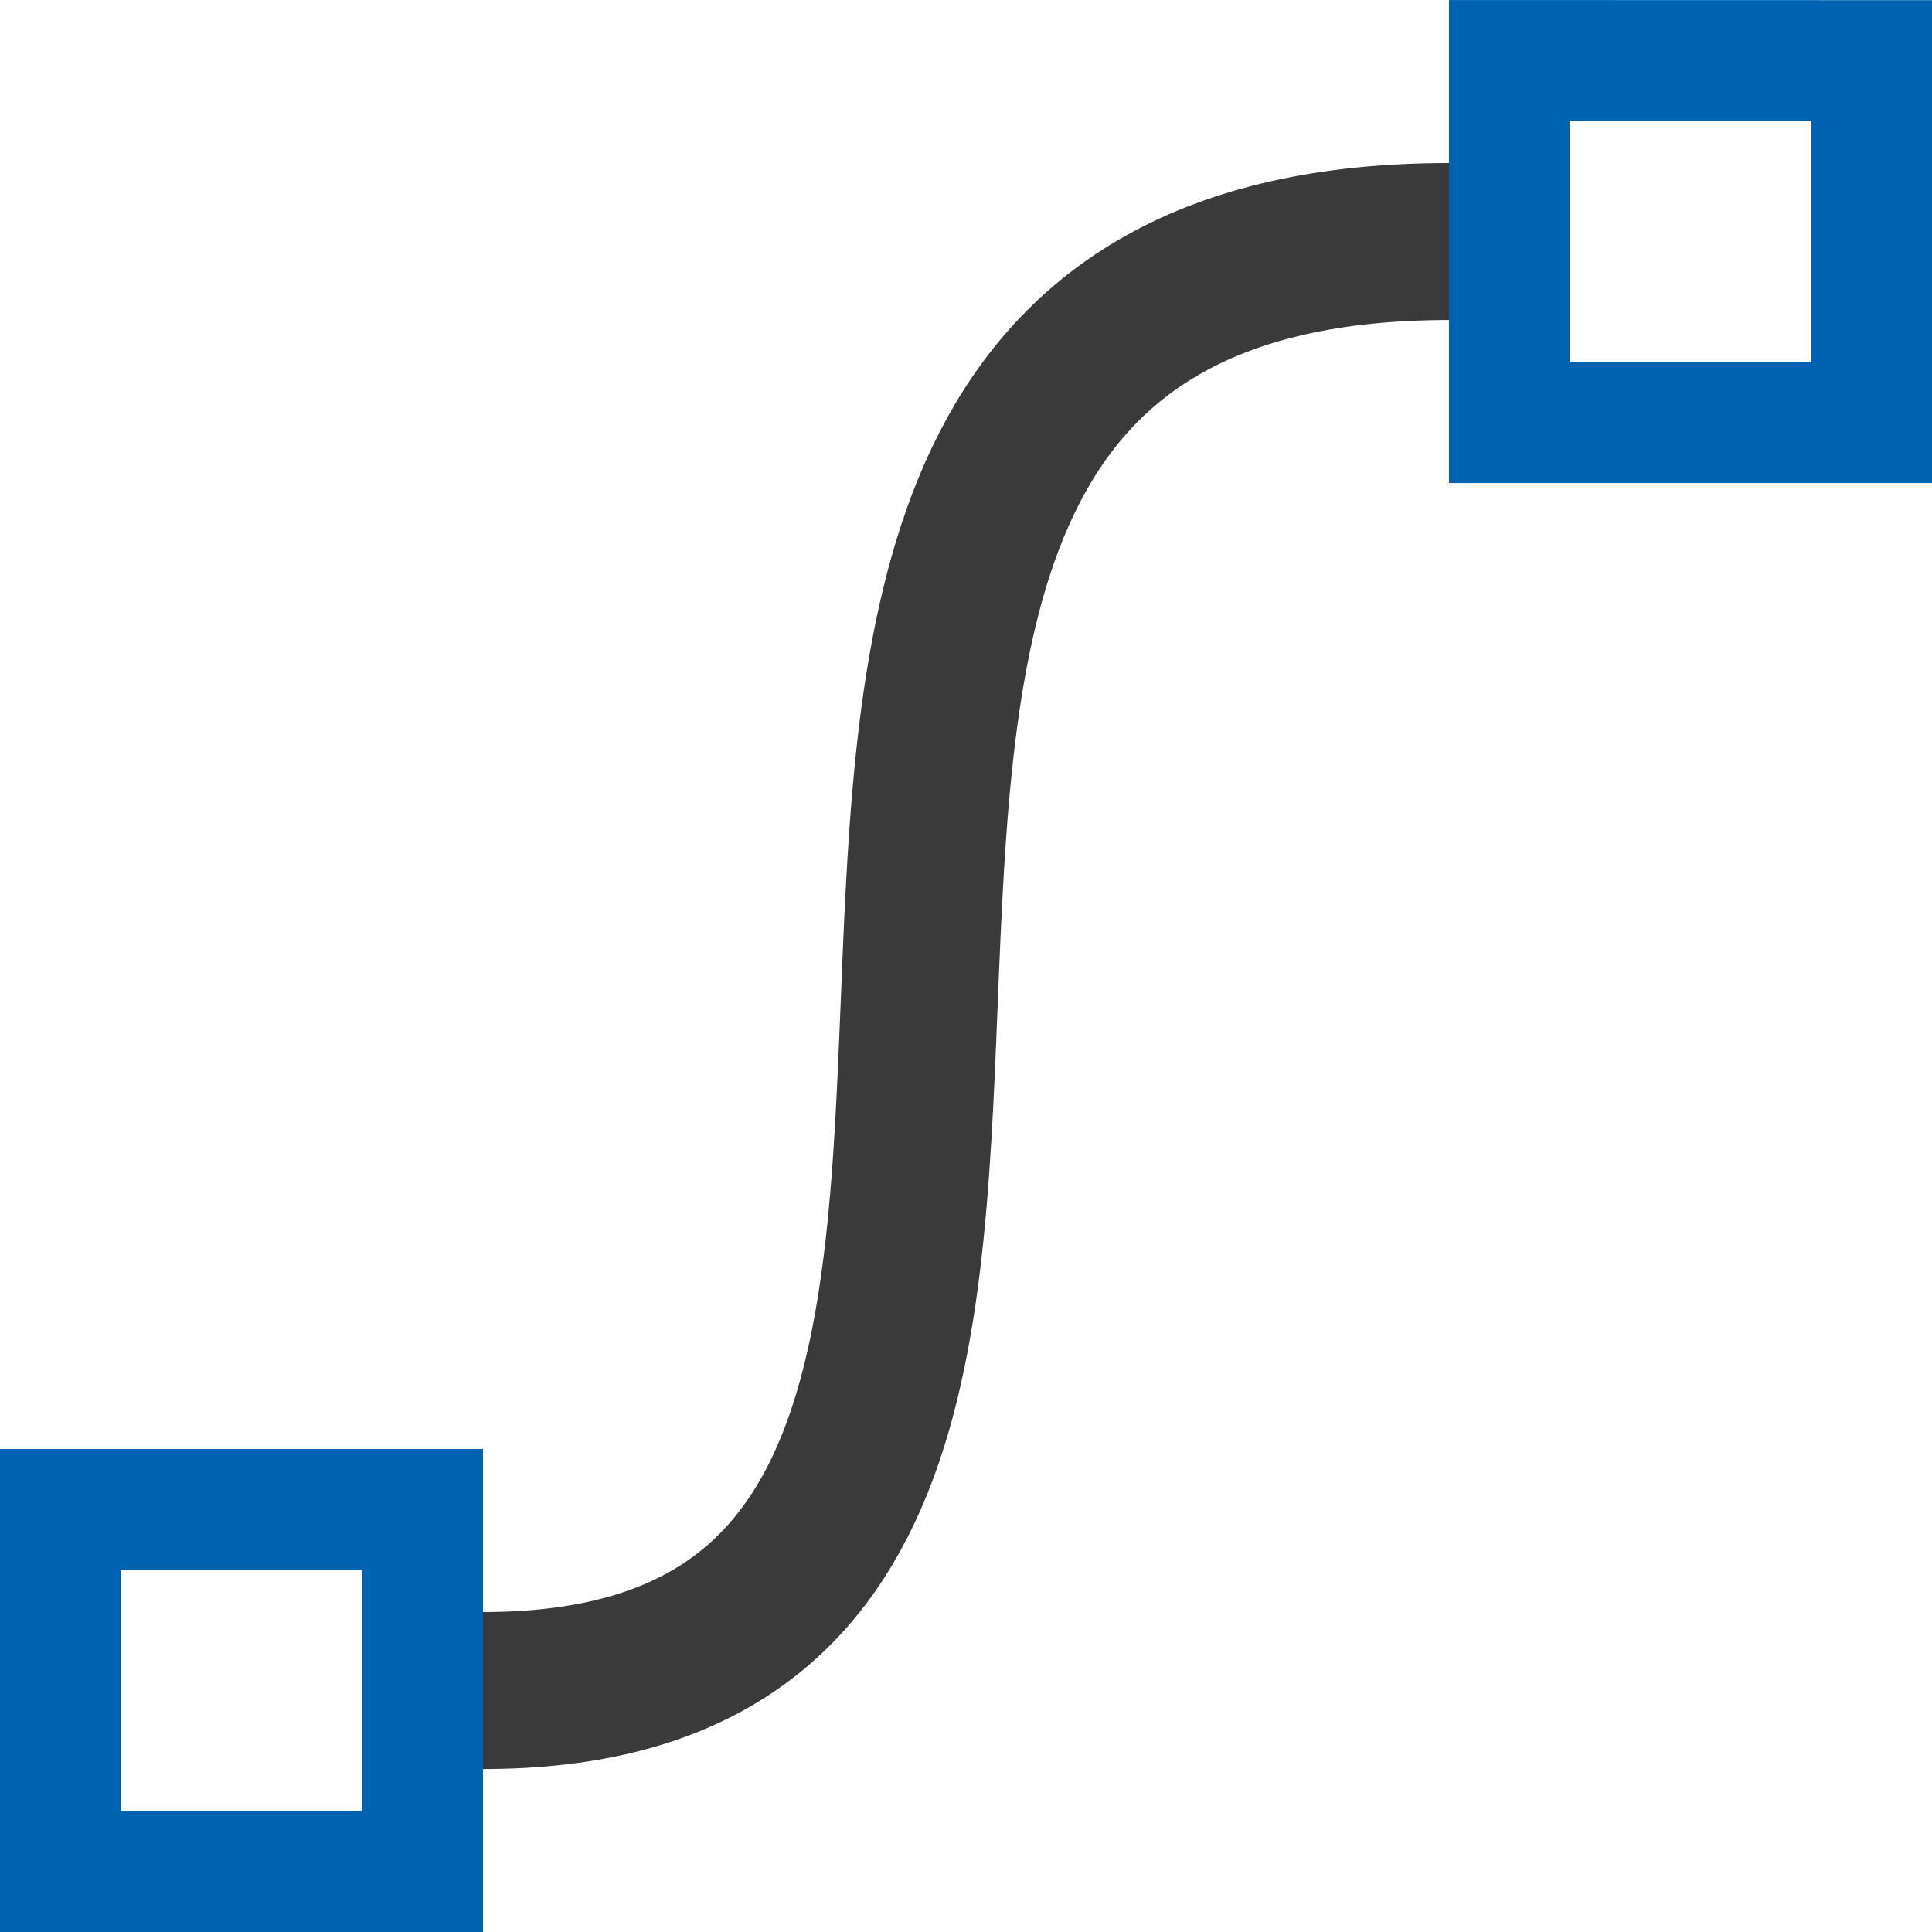
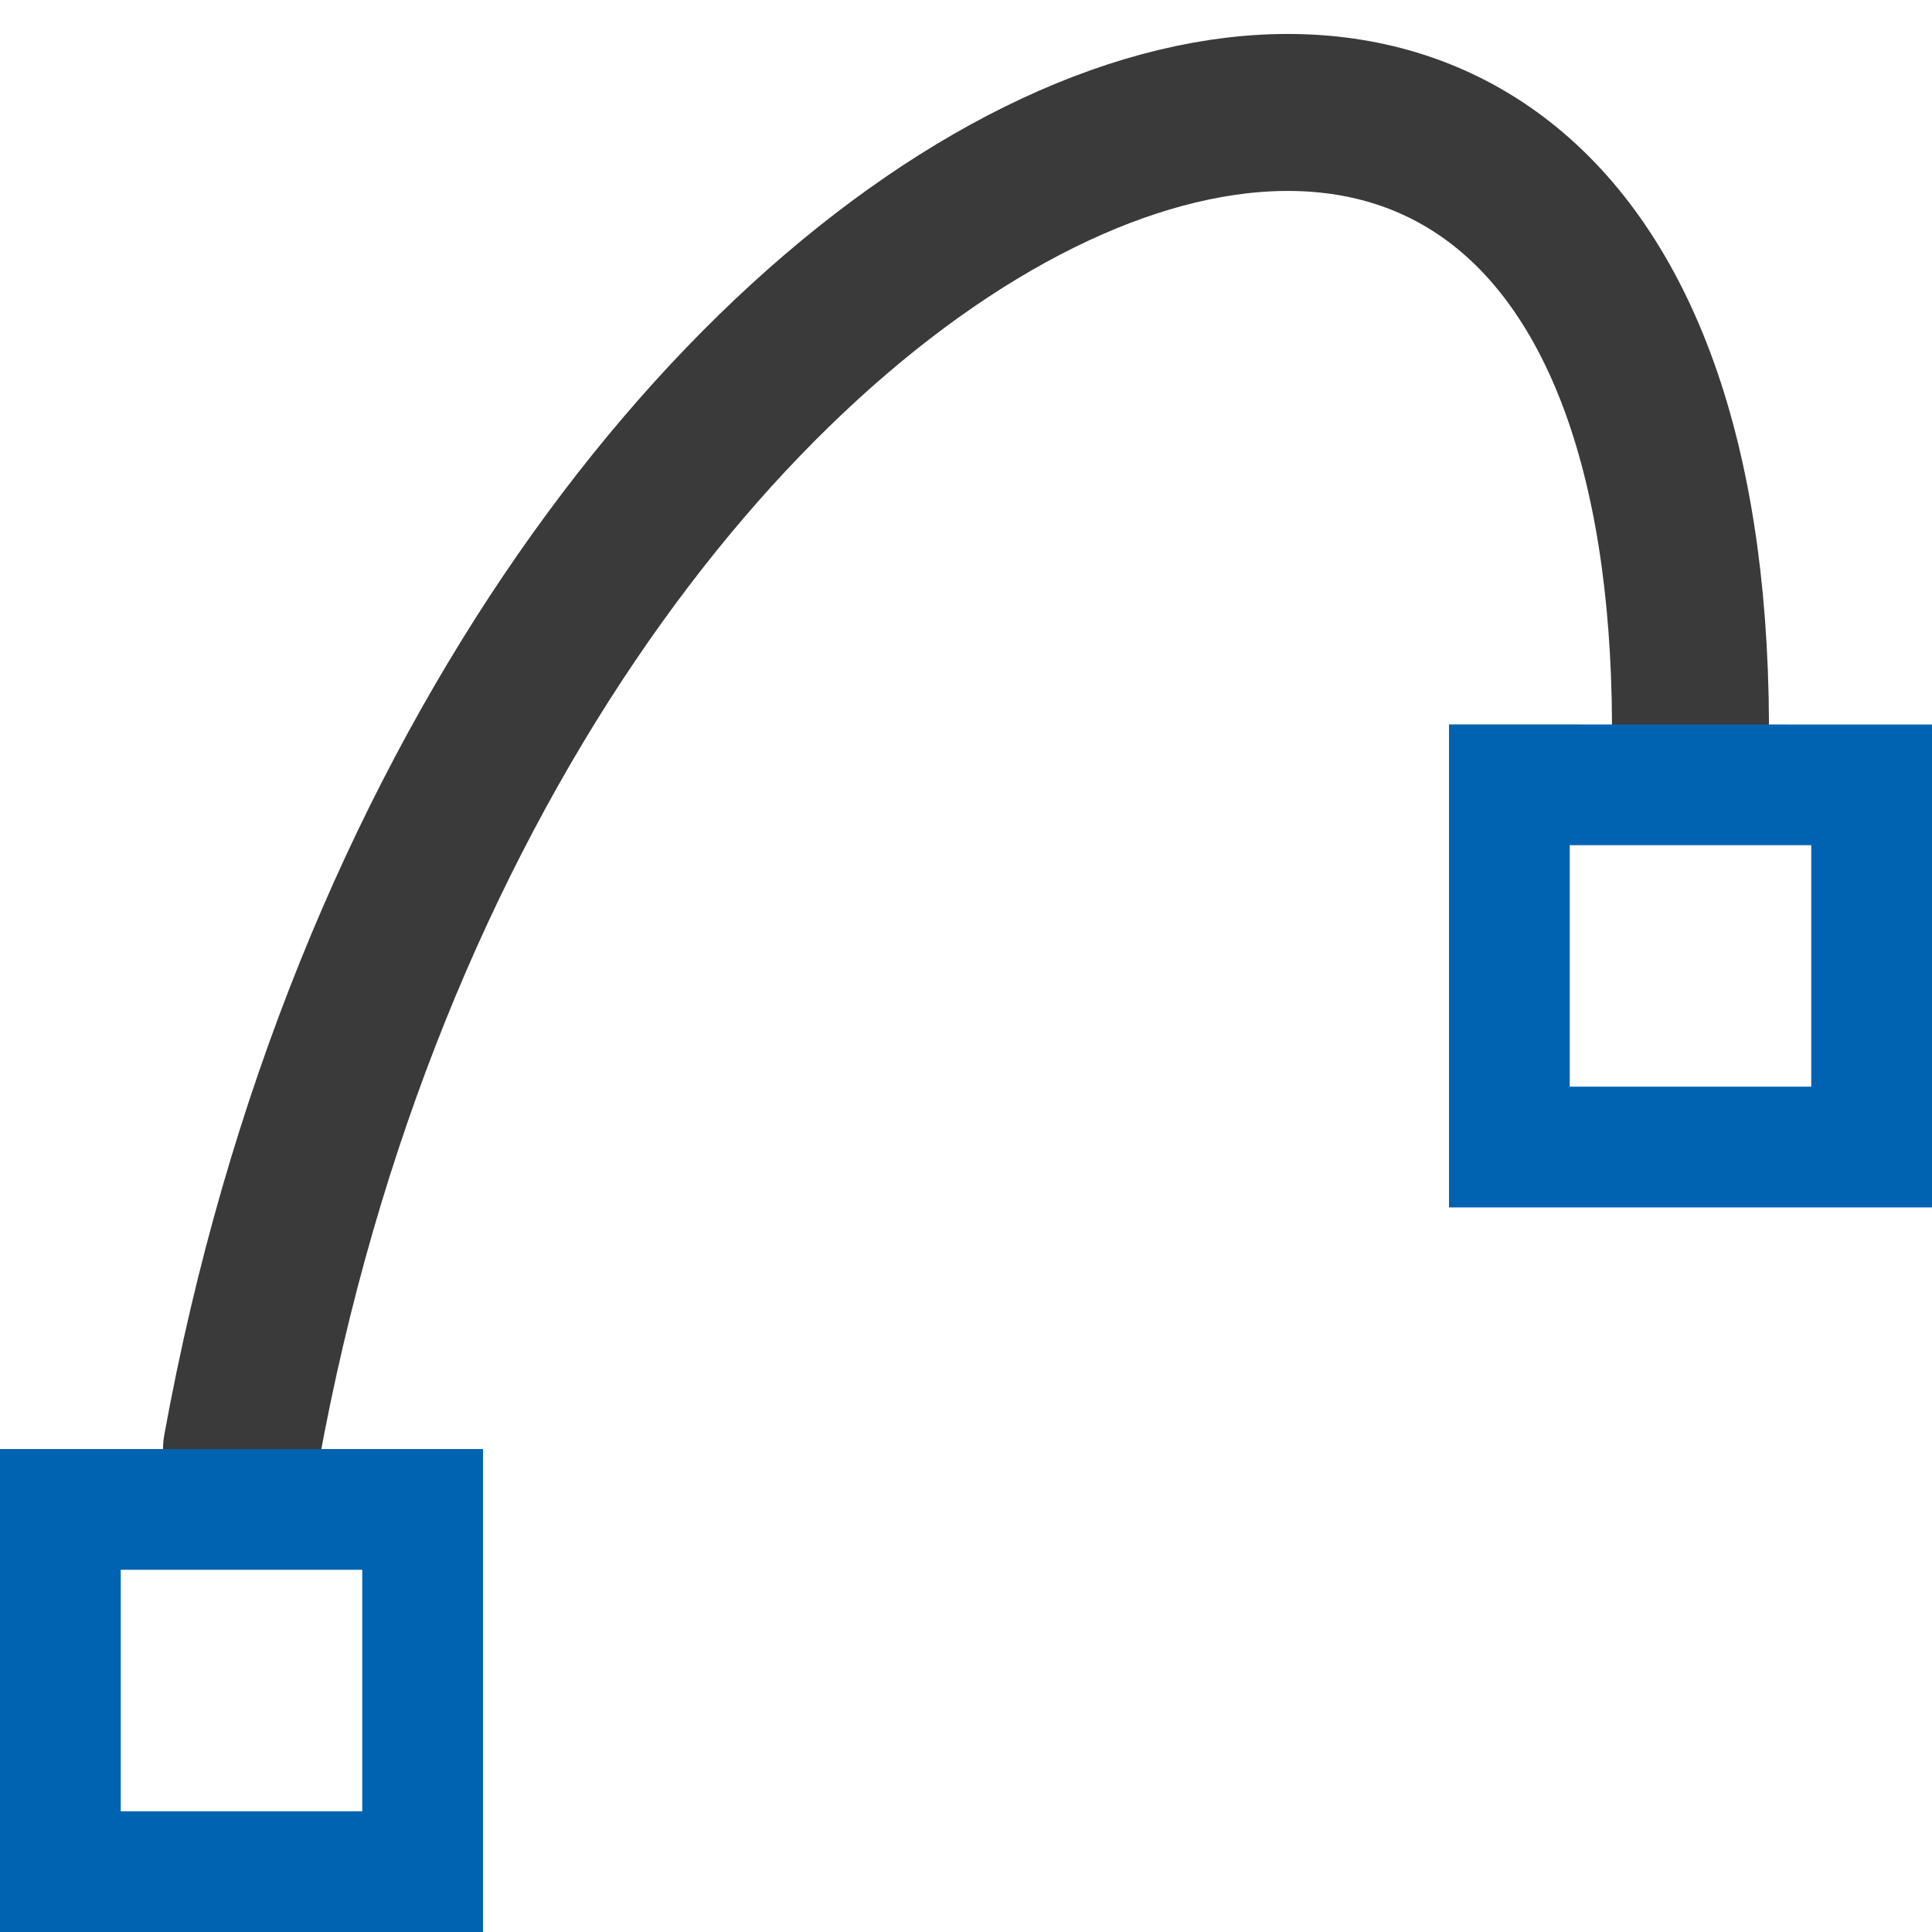
<svg xmlns="http://www.w3.org/2000/svg" id="svg8" version="1.1" viewBox="0 0 16 16" height="16" width="16">
  <defs id="defs2" />
  <g transform="translate(0,-292.7667)" id="layer1">
-     <path id="path879" d="m 4,306.767 c 7,0 0,-12 8,-12" style="fill:none;stroke:#3a3a3a;stroke-width:1.3;stroke-linecap:butt;stroke-linejoin:miter;stroke-miterlimit:4;stroke-dasharray:none;stroke-opacity:1" />
+     <path id="path879" d="m 2,304.767 c 2,-11 11.965,-15.254 12,-6" style="fill:none;stroke:#3a3a3a;stroke-width:1.3;stroke-linecap:round;stroke-linejoin:miter;stroke-miterlimit:4;stroke-dasharray:none;stroke-opacity:1" />
    <path id="path821" d="m 1.5e-7,304.767 v 4 H 4 v -4 z m 1,1 H 3 v 2 H 1 Z" style="color:#000000;font-style:normal;font-variant:normal;font-weight:normal;font-stretch:normal;font-size:medium;line-height:normal;font-family:sans-serif;font-variant-ligatures:normal;font-variant-position:normal;font-variant-caps:normal;font-variant-numeric:normal;font-variant-alternates:normal;font-feature-settings:normal;text-indent:0;text-align:start;text-decoration:none;text-decoration-line:none;text-decoration-style:solid;text-decoration-color:#000000;letter-spacing:normal;word-spacing:normal;text-transform:none;writing-mode:lr-tb;direction:ltr;text-orientation:mixed;dominant-baseline:auto;baseline-shift:baseline;text-anchor:start;white-space:normal;shape-padding:0;clip-rule:nonzero;display:inline;overflow:visible;visibility:visible;opacity:1;isolation:auto;mix-blend-mode:normal;color-interpolation:sRGB;color-interpolation-filters:linearRGB;solid-color:#000000;solid-opacity:1;vector-effect:none;fill:#0063b1;fill-opacity:1;fill-rule:nonzero;stroke:none;stroke-width:1px;stroke-linecap:butt;stroke-linejoin:miter;stroke-miterlimit:4;stroke-dasharray:none;stroke-dashoffset:0;stroke-opacity:1;color-rendering:auto;image-rendering:auto;shape-rendering:auto;text-rendering:auto;enable-background:accumulate" />
-     <path id="path821-3" d="m 12,292.767 v 4 h 4 l 1e-6,-3.999 z m 1,1 h 2 v 2 h -2 z" style="color:#000000;font-style:normal;font-variant:normal;font-weight:normal;font-stretch:normal;font-size:medium;line-height:normal;font-family:sans-serif;font-variant-ligatures:normal;font-variant-position:normal;font-variant-caps:normal;font-variant-numeric:normal;font-variant-alternates:normal;font-feature-settings:normal;text-indent:0;text-align:start;text-decoration:none;text-decoration-line:none;text-decoration-style:solid;text-decoration-color:#000000;letter-spacing:normal;word-spacing:normal;text-transform:none;writing-mode:lr-tb;direction:ltr;text-orientation:mixed;dominant-baseline:auto;baseline-shift:baseline;text-anchor:start;white-space:normal;shape-padding:0;clip-rule:nonzero;display:inline;overflow:visible;visibility:visible;opacity:1;isolation:auto;mix-blend-mode:normal;color-interpolation:sRGB;color-interpolation-filters:linearRGB;solid-color:#000000;solid-opacity:1;vector-effect:none;fill:#0063b1;fill-opacity:1;fill-rule:nonzero;stroke:none;stroke-width:1px;stroke-linecap:butt;stroke-linejoin:miter;stroke-miterlimit:4;stroke-dasharray:none;stroke-dashoffset:0;stroke-opacity:1;color-rendering:auto;image-rendering:auto;shape-rendering:auto;text-rendering:auto;enable-background:accumulate" />
+     <path id="path821-3" d="m 12,298.766 v 4 h 4 L 16,298.767 Z m 1,1 h 2 v 2 h -2 z" style="color:#000000;font-style:normal;font-variant:normal;font-weight:normal;font-stretch:normal;font-size:medium;line-height:normal;font-family:sans-serif;font-variant-ligatures:normal;font-variant-position:normal;font-variant-caps:normal;font-variant-numeric:normal;font-variant-alternates:normal;font-feature-settings:normal;text-indent:0;text-align:start;text-decoration:none;text-decoration-line:none;text-decoration-style:solid;text-decoration-color:#000000;letter-spacing:normal;word-spacing:normal;text-transform:none;writing-mode:lr-tb;direction:ltr;text-orientation:mixed;dominant-baseline:auto;baseline-shift:baseline;text-anchor:start;white-space:normal;shape-padding:0;clip-rule:nonzero;display:inline;overflow:visible;visibility:visible;opacity:1;isolation:auto;mix-blend-mode:normal;color-interpolation:sRGB;color-interpolation-filters:linearRGB;solid-color:#000000;solid-opacity:1;vector-effect:none;fill:#0063b1;fill-opacity:1;fill-rule:nonzero;stroke:none;stroke-width:1px;stroke-linecap:butt;stroke-linejoin:miter;stroke-miterlimit:4;stroke-dasharray:none;stroke-dashoffset:0;stroke-opacity:1;color-rendering:auto;image-rendering:auto;shape-rendering:auto;text-rendering:auto;enable-background:accumulate" />
  </g>
</svg>
